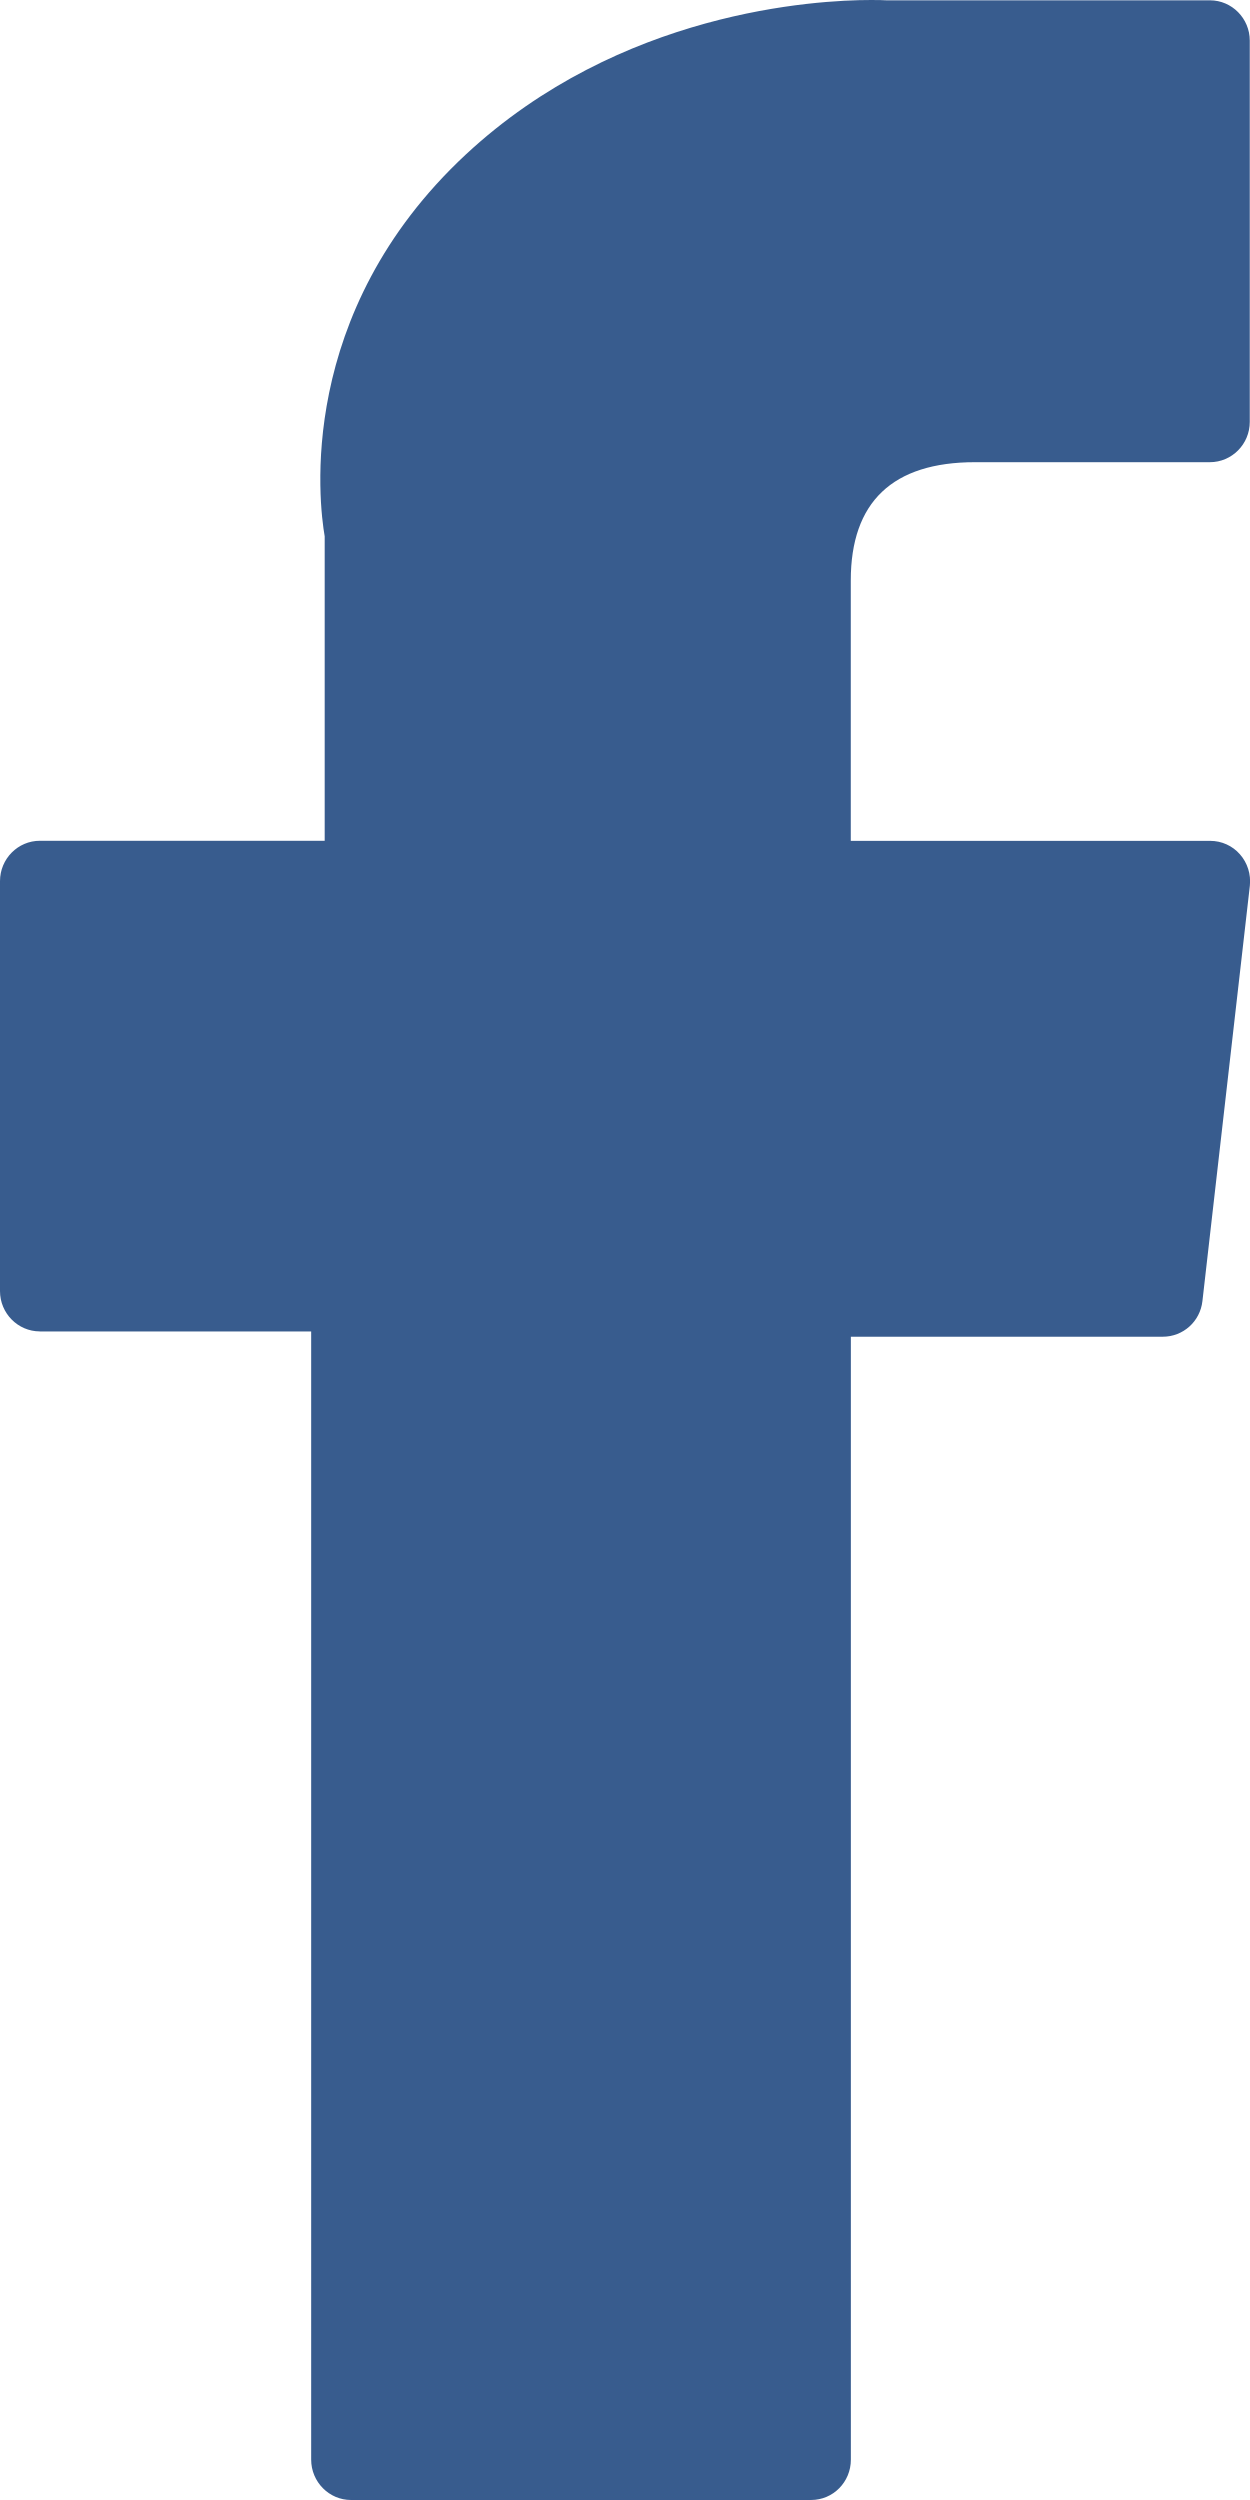
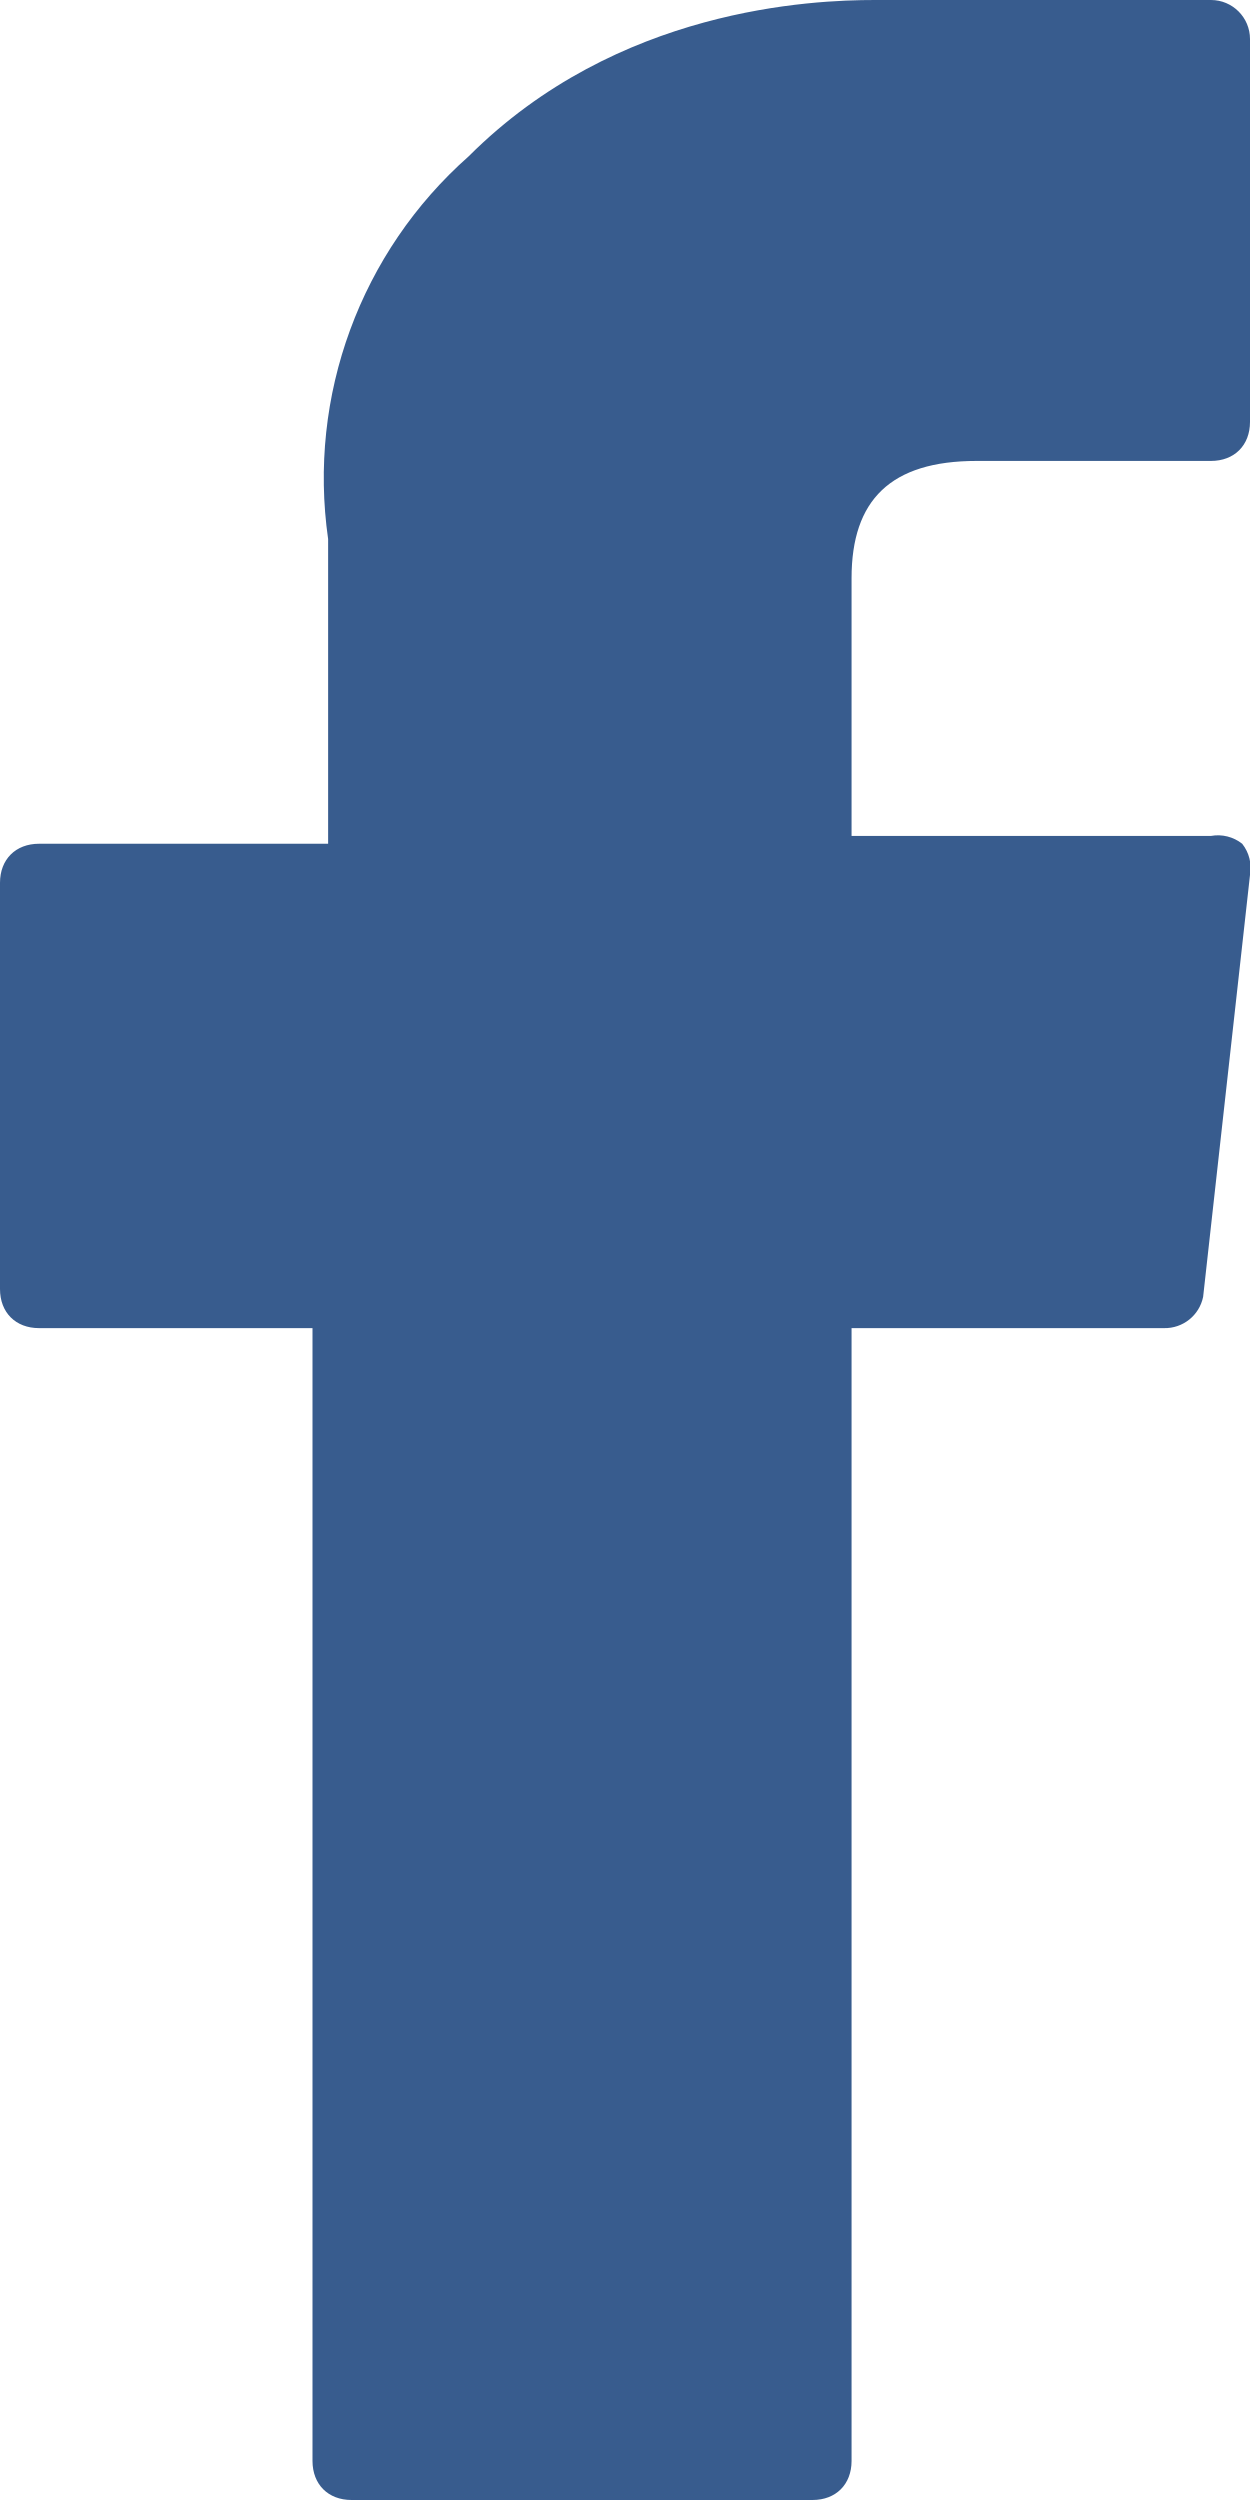
- <svg xmlns="http://www.w3.org/2000/svg" width="16" height="32" viewBox="0 0 16 32">
-   <path d="M.51 17.043h3.473v14.44c0 .286.23.517.51.517h5.888c.283 0 .51-.23.51-.516V17.11h3.993c.26 0 .478-.195.507-.456l.607-5.316c.016-.146-.03-.293-.127-.403-.096-.11-.235-.172-.38-.172H10.89V7.43c0-1.005.535-1.514 1.59-1.514h3.007c.28 0 .51-.23.51-.516V.52c0-.285-.23-.516-.51-.516h-4.144c-.03-.002-.094-.004-.19-.004-.718 0-3.217.143-5.19 1.977C3.78 4.01 4.083 6.443 4.156 6.865v3.897H.51c-.28 0-.51.23-.51.517v5.247c0 .285.23.516.51.516z" fill-rule="nonzero" fill="#385C8E" />
+ <svg xmlns="http://www.w3.org/2000/svg" width="16" height="32">
+   <path d="M.5 17H4v14.5c0 .3.2.5.5.5h5.9c.3 0 .5-.2.5-.5V17h4a.5.5 0 0 0 .5-.4l.6-5.4a.5.5 0 0 0-.1-.4.5.5 0 0 0-.4-.1h-4.6V7.4c0-1 .5-1.5 1.6-1.5h3c.3 0 .5-.2.5-.5V.5a.5.5 0 0 0-.5-.5h-4.2a3.3 3.3 0 0 0-.1 0C10.4 0 7.9.1 6 2a5.5 5.5 0 0 0-1.8 4.9v3.9H.5c-.3 0-.5.2-.5.5v5.2c0 .3.2.5.5.5z" fill="#385C8E" />
</svg>
